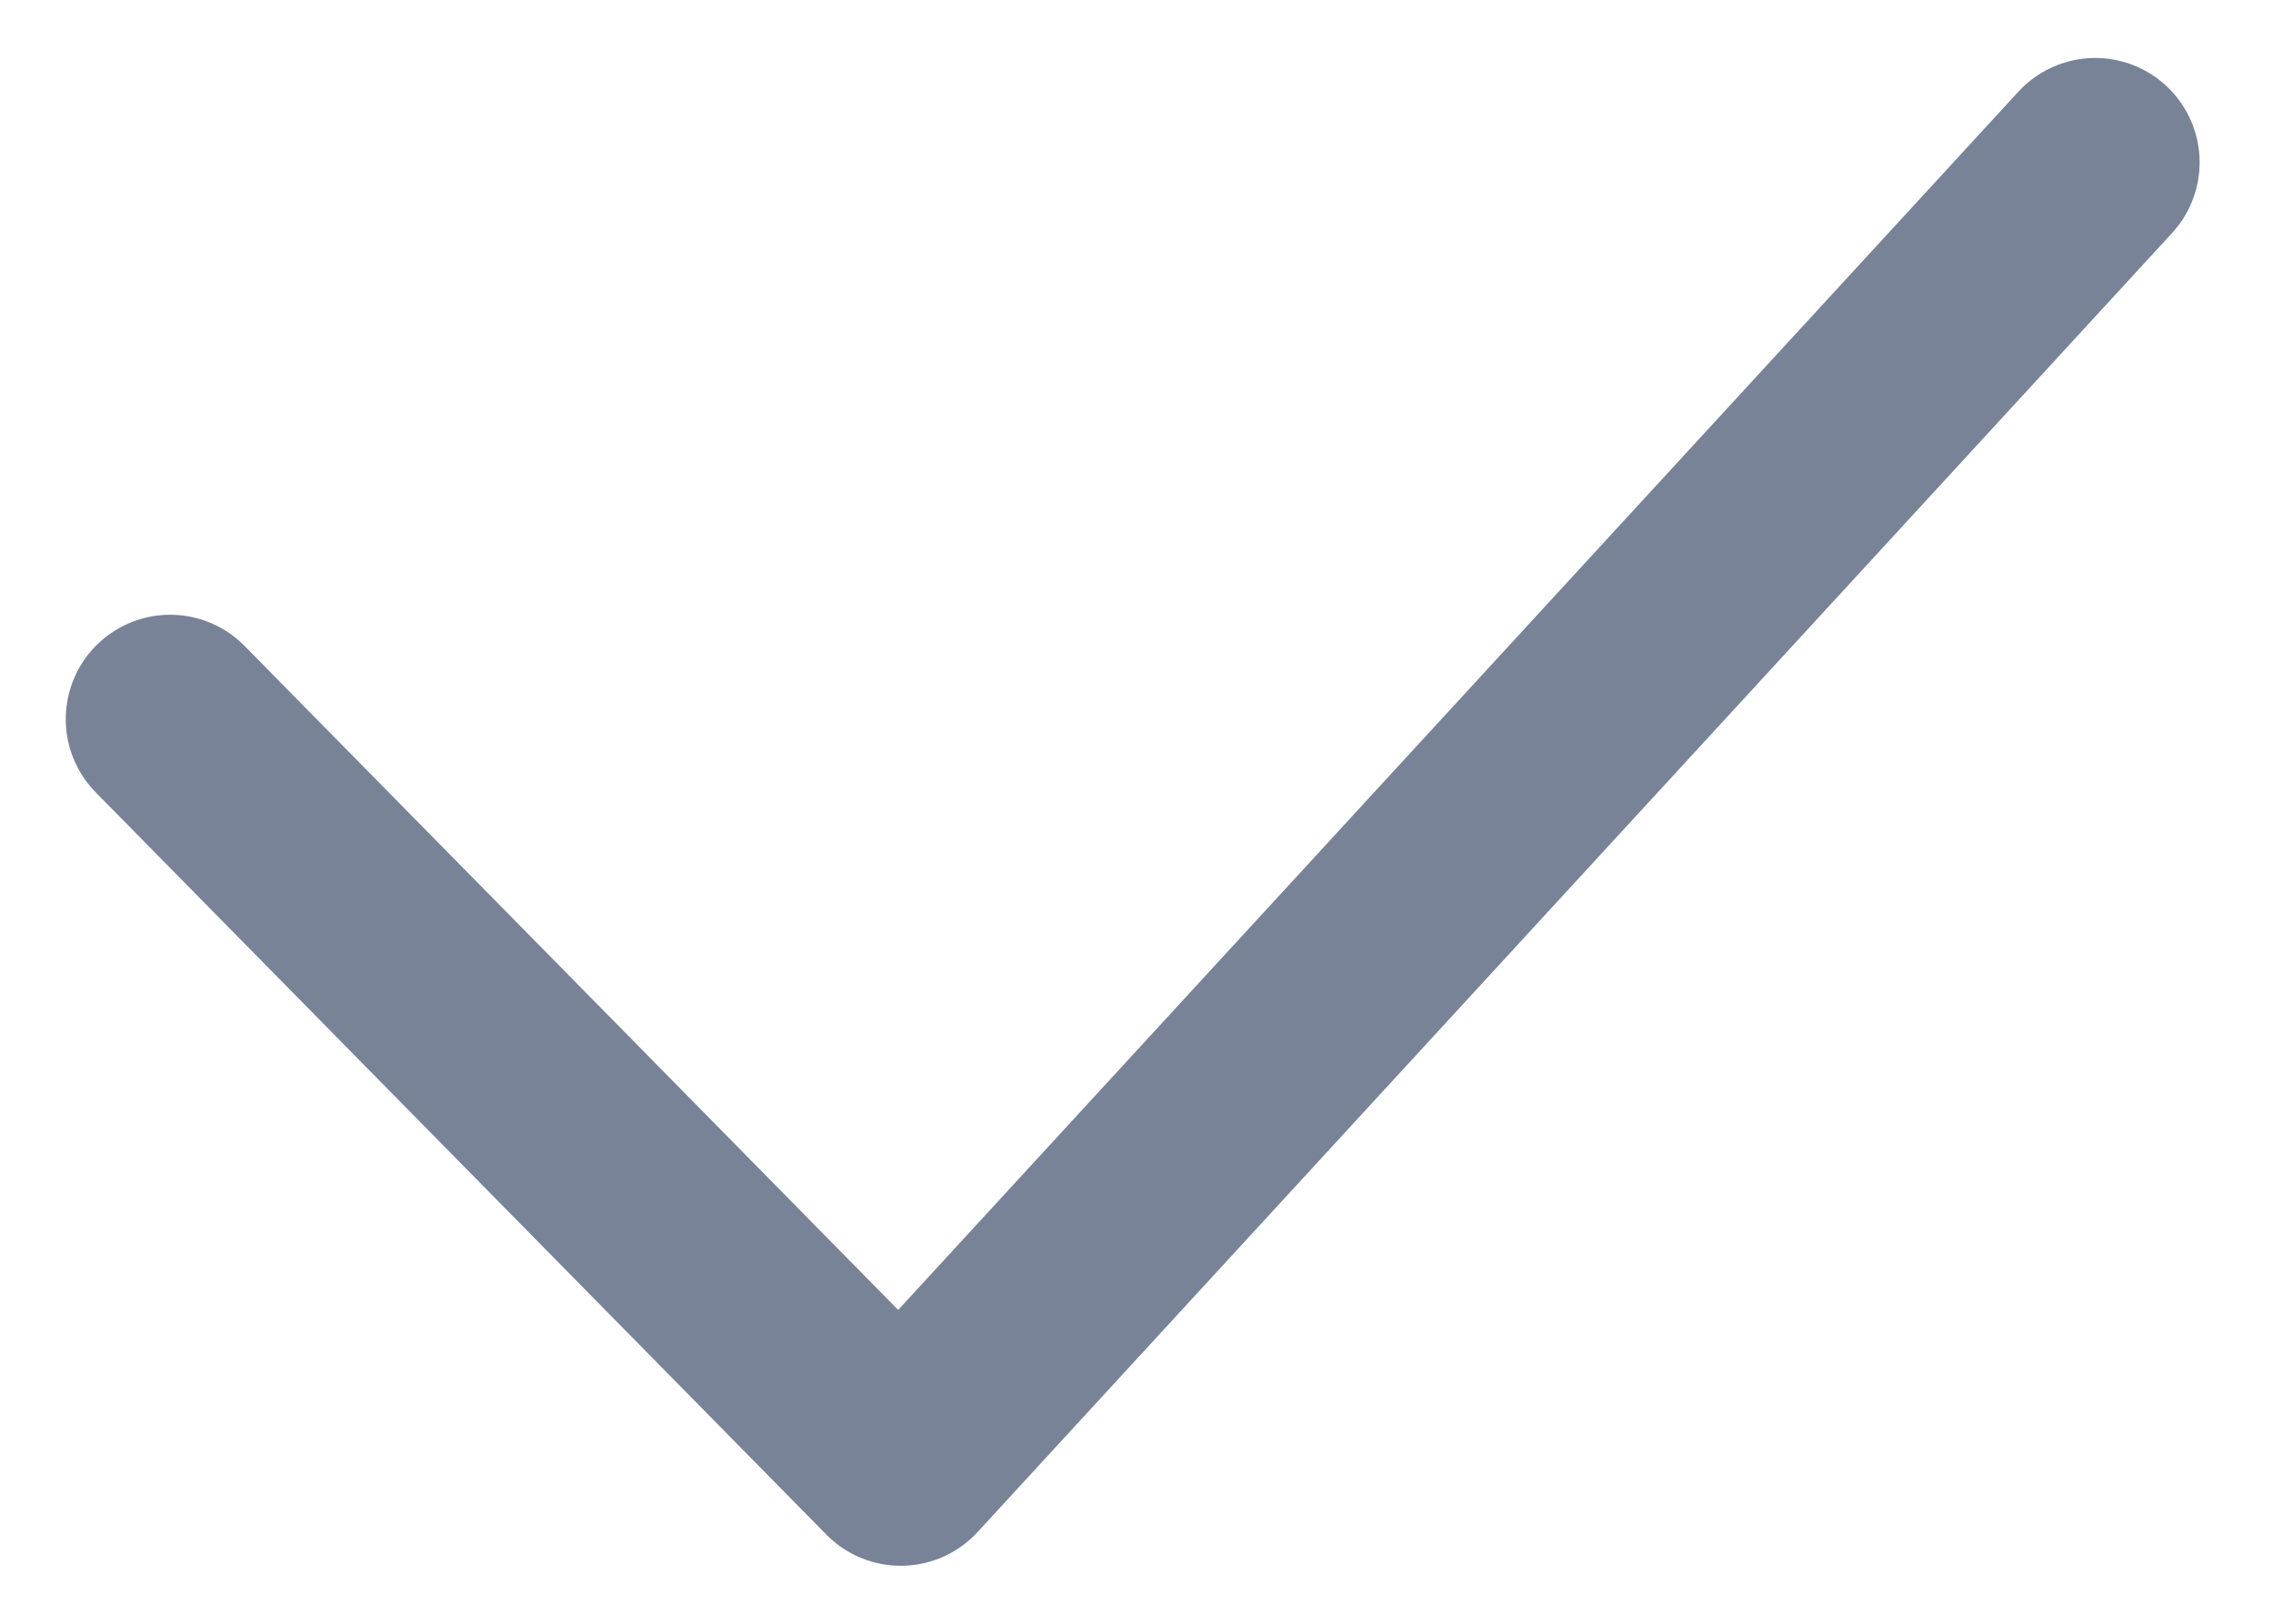
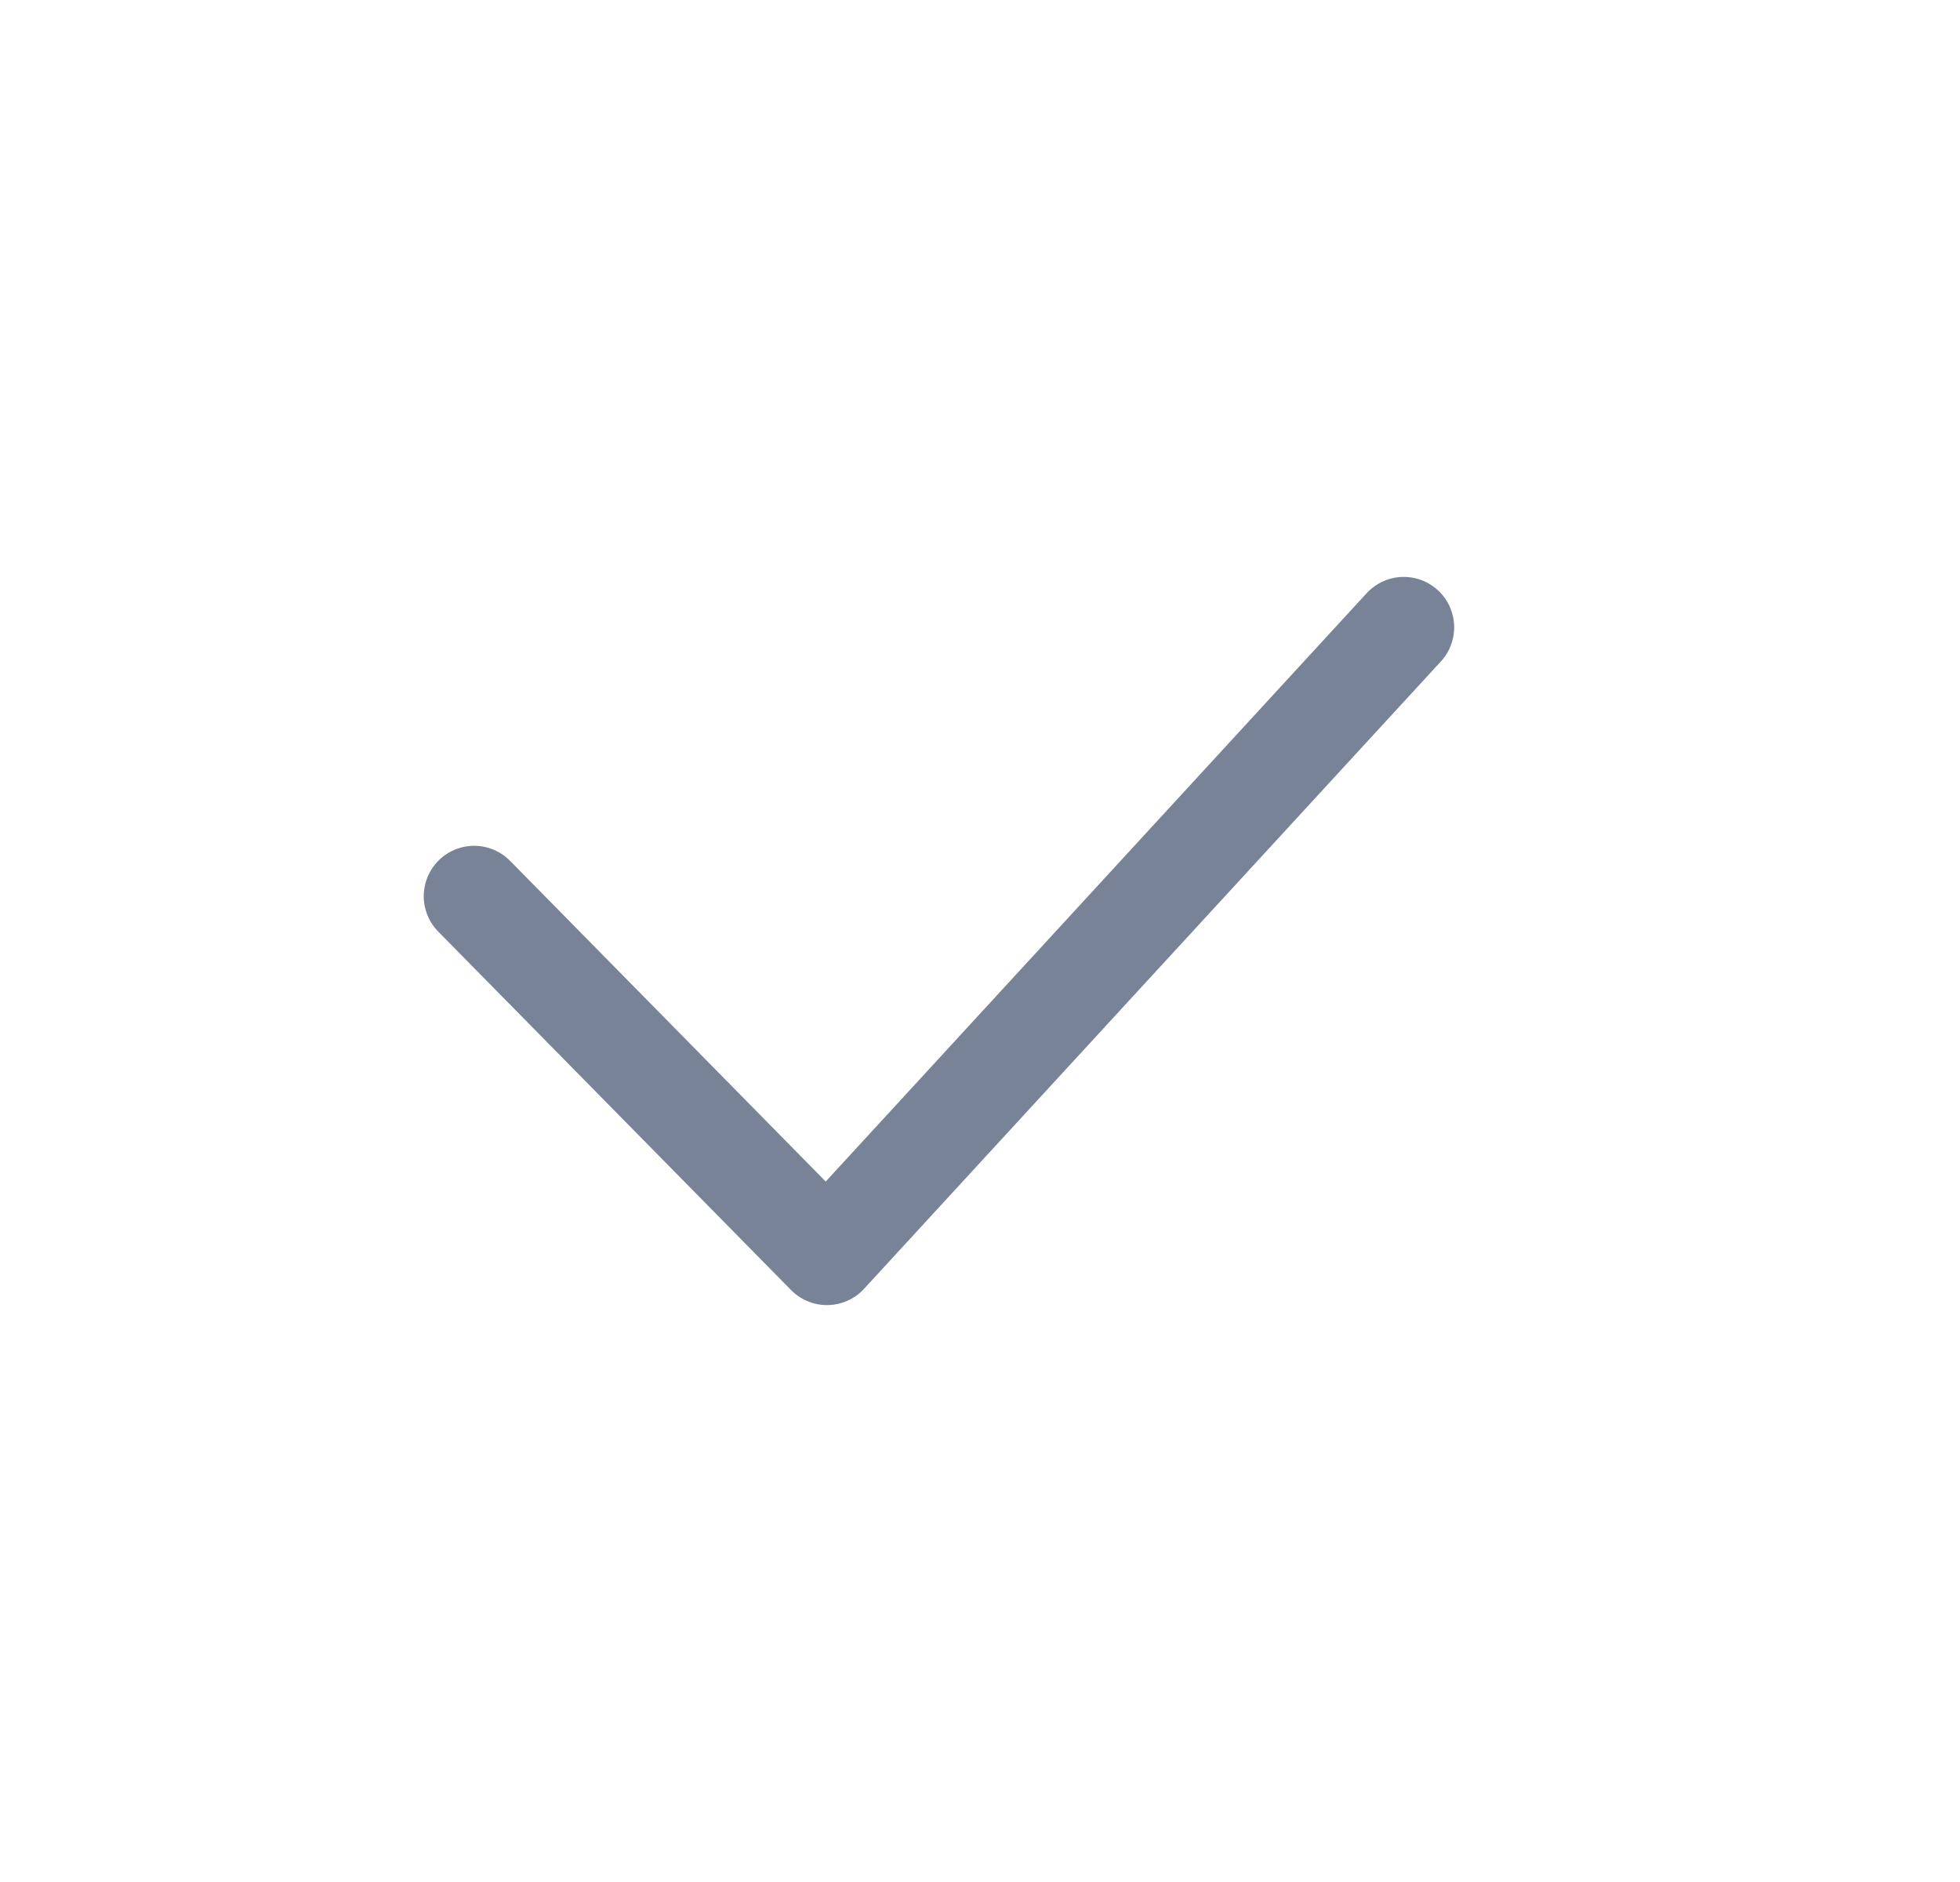
- <svg xmlns="http://www.w3.org/2000/svg" width="14" height="10" viewBox="0 0 14 10" fill="none">
-   <path id="Vector 6867" d="M1.048 4.429L5.548 9L12.905 1" stroke="#788397" stroke-width="1.286" stroke-linecap="round" stroke-linejoin="round" />
+ <svg xmlns="http://www.w3.org/2000/svg" width="25" height="24" viewBox="0 0 25 24" fill="none">
+   <path d="M6.048 11.429L10.548 16L17.905 8" stroke="#788397" stroke-width="1.286" stroke-linecap="round" stroke-linejoin="round" />
</svg>
